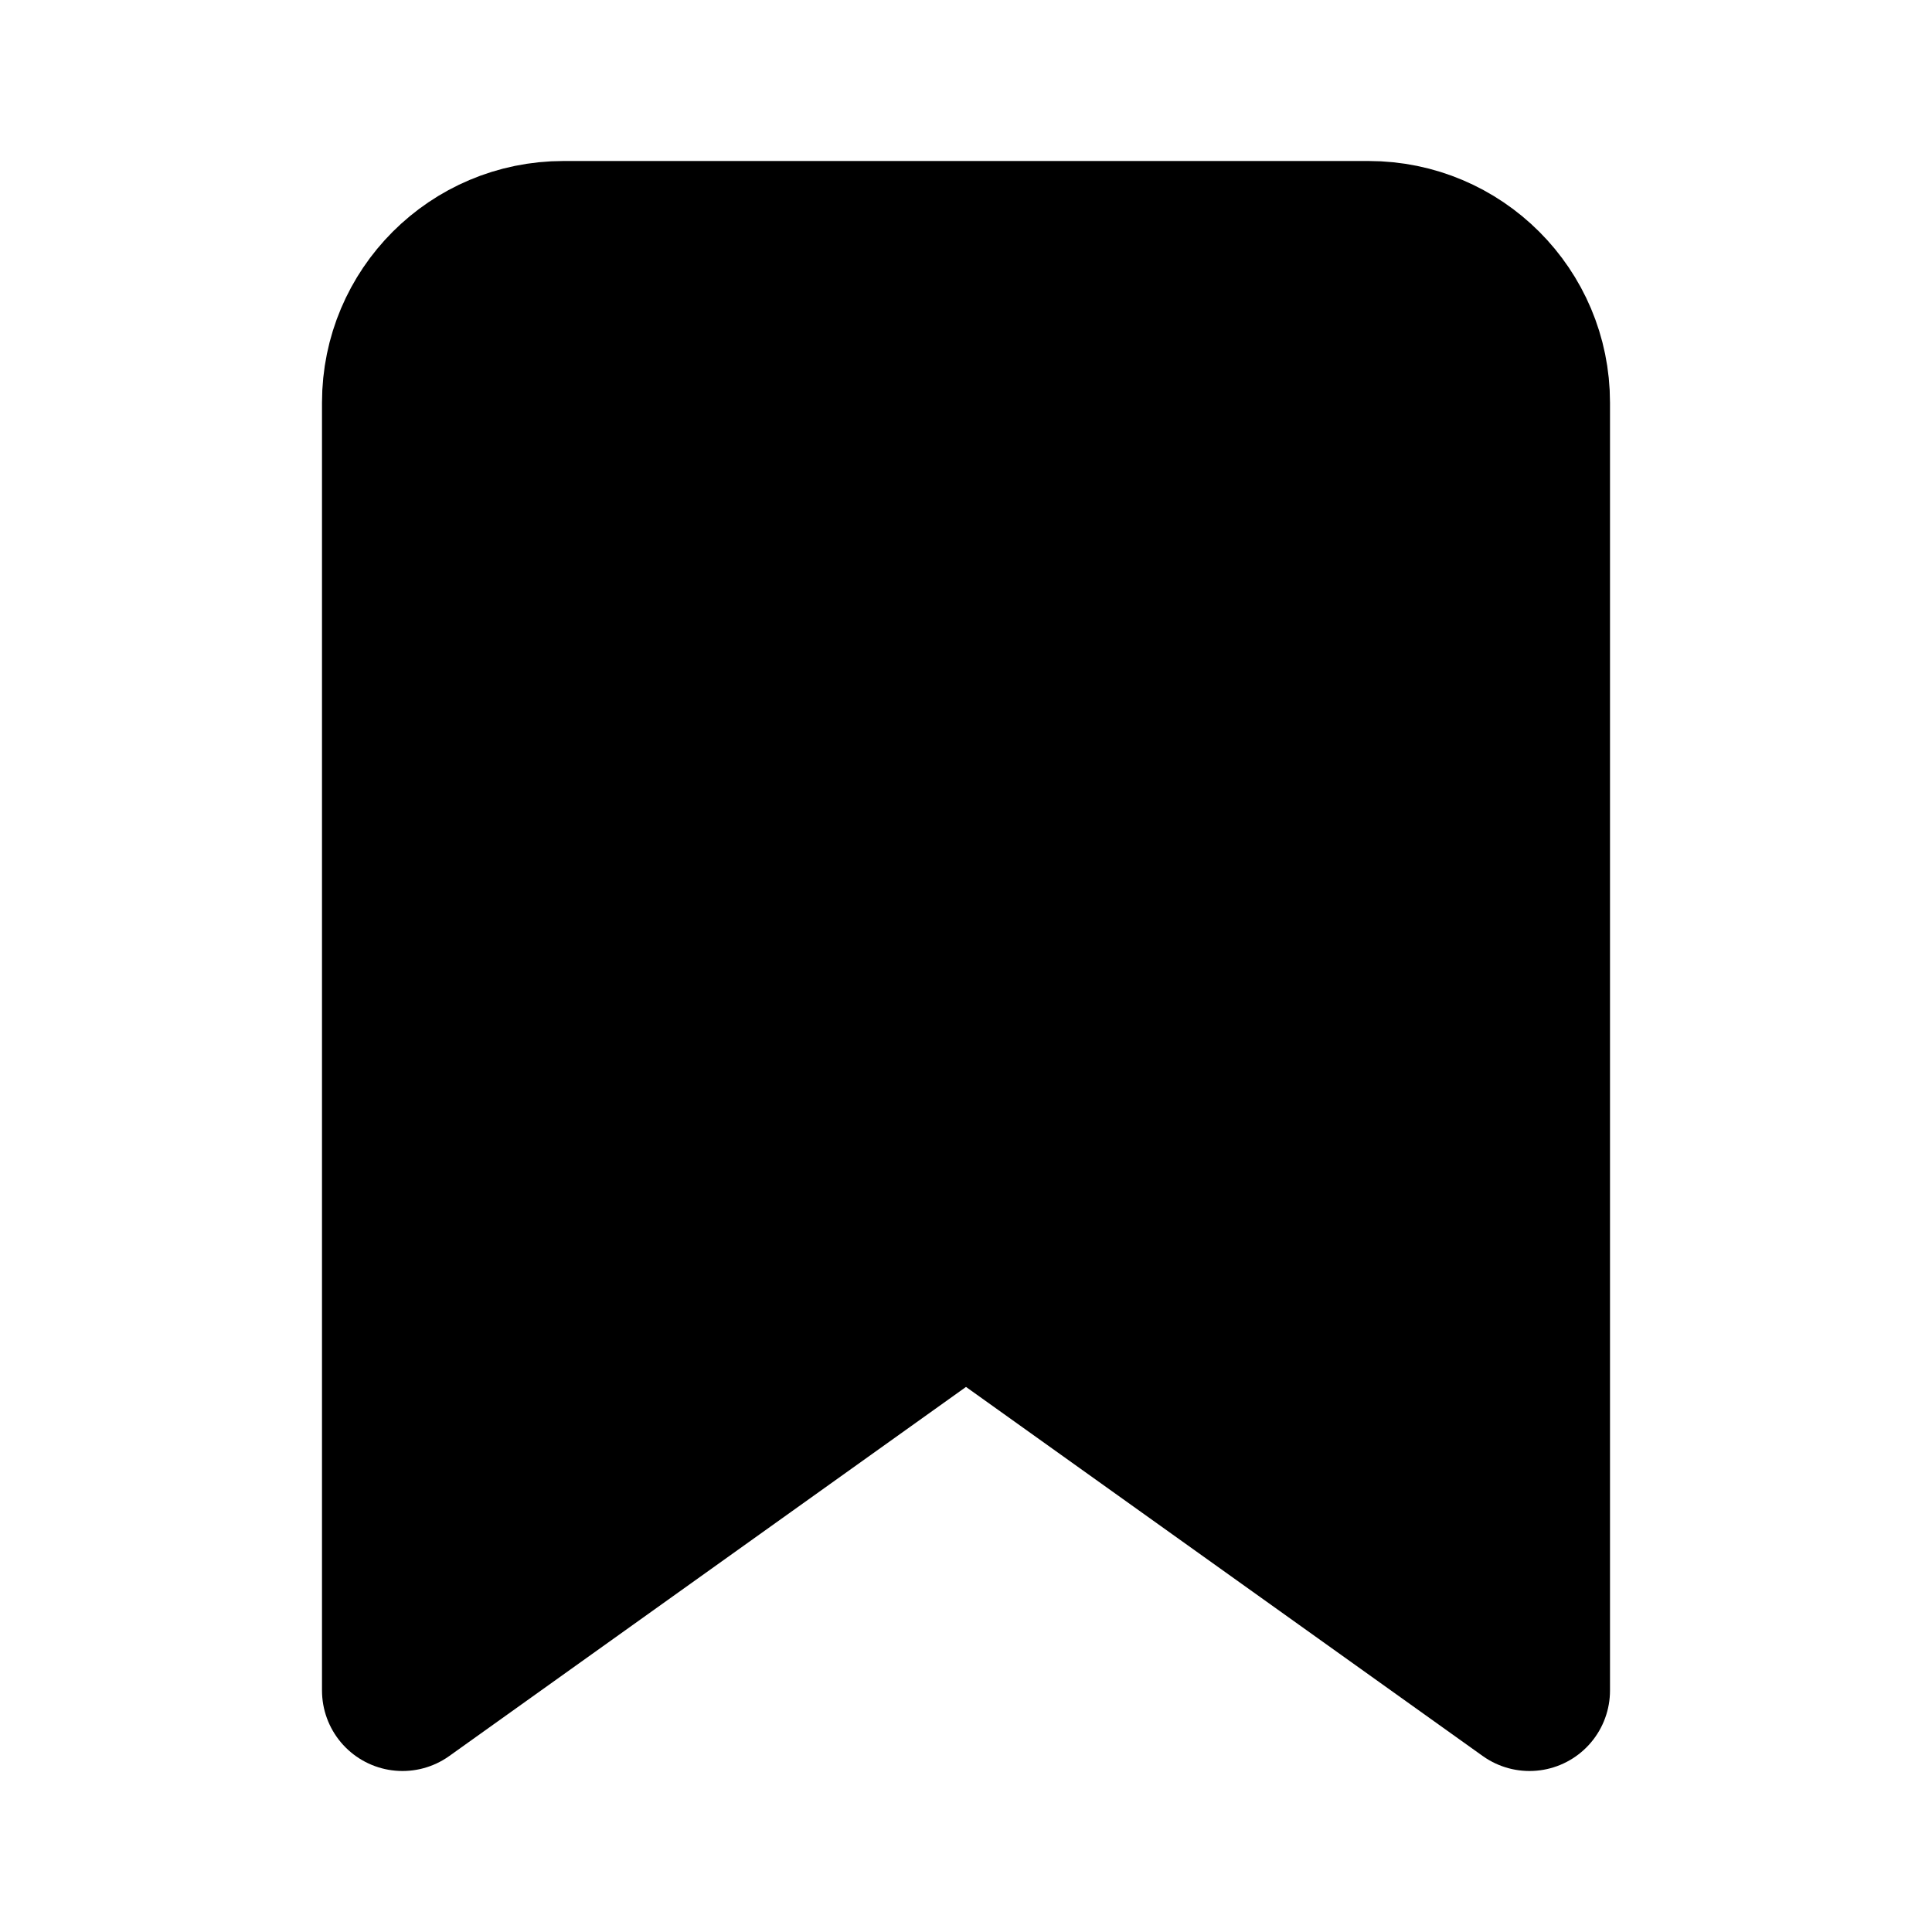
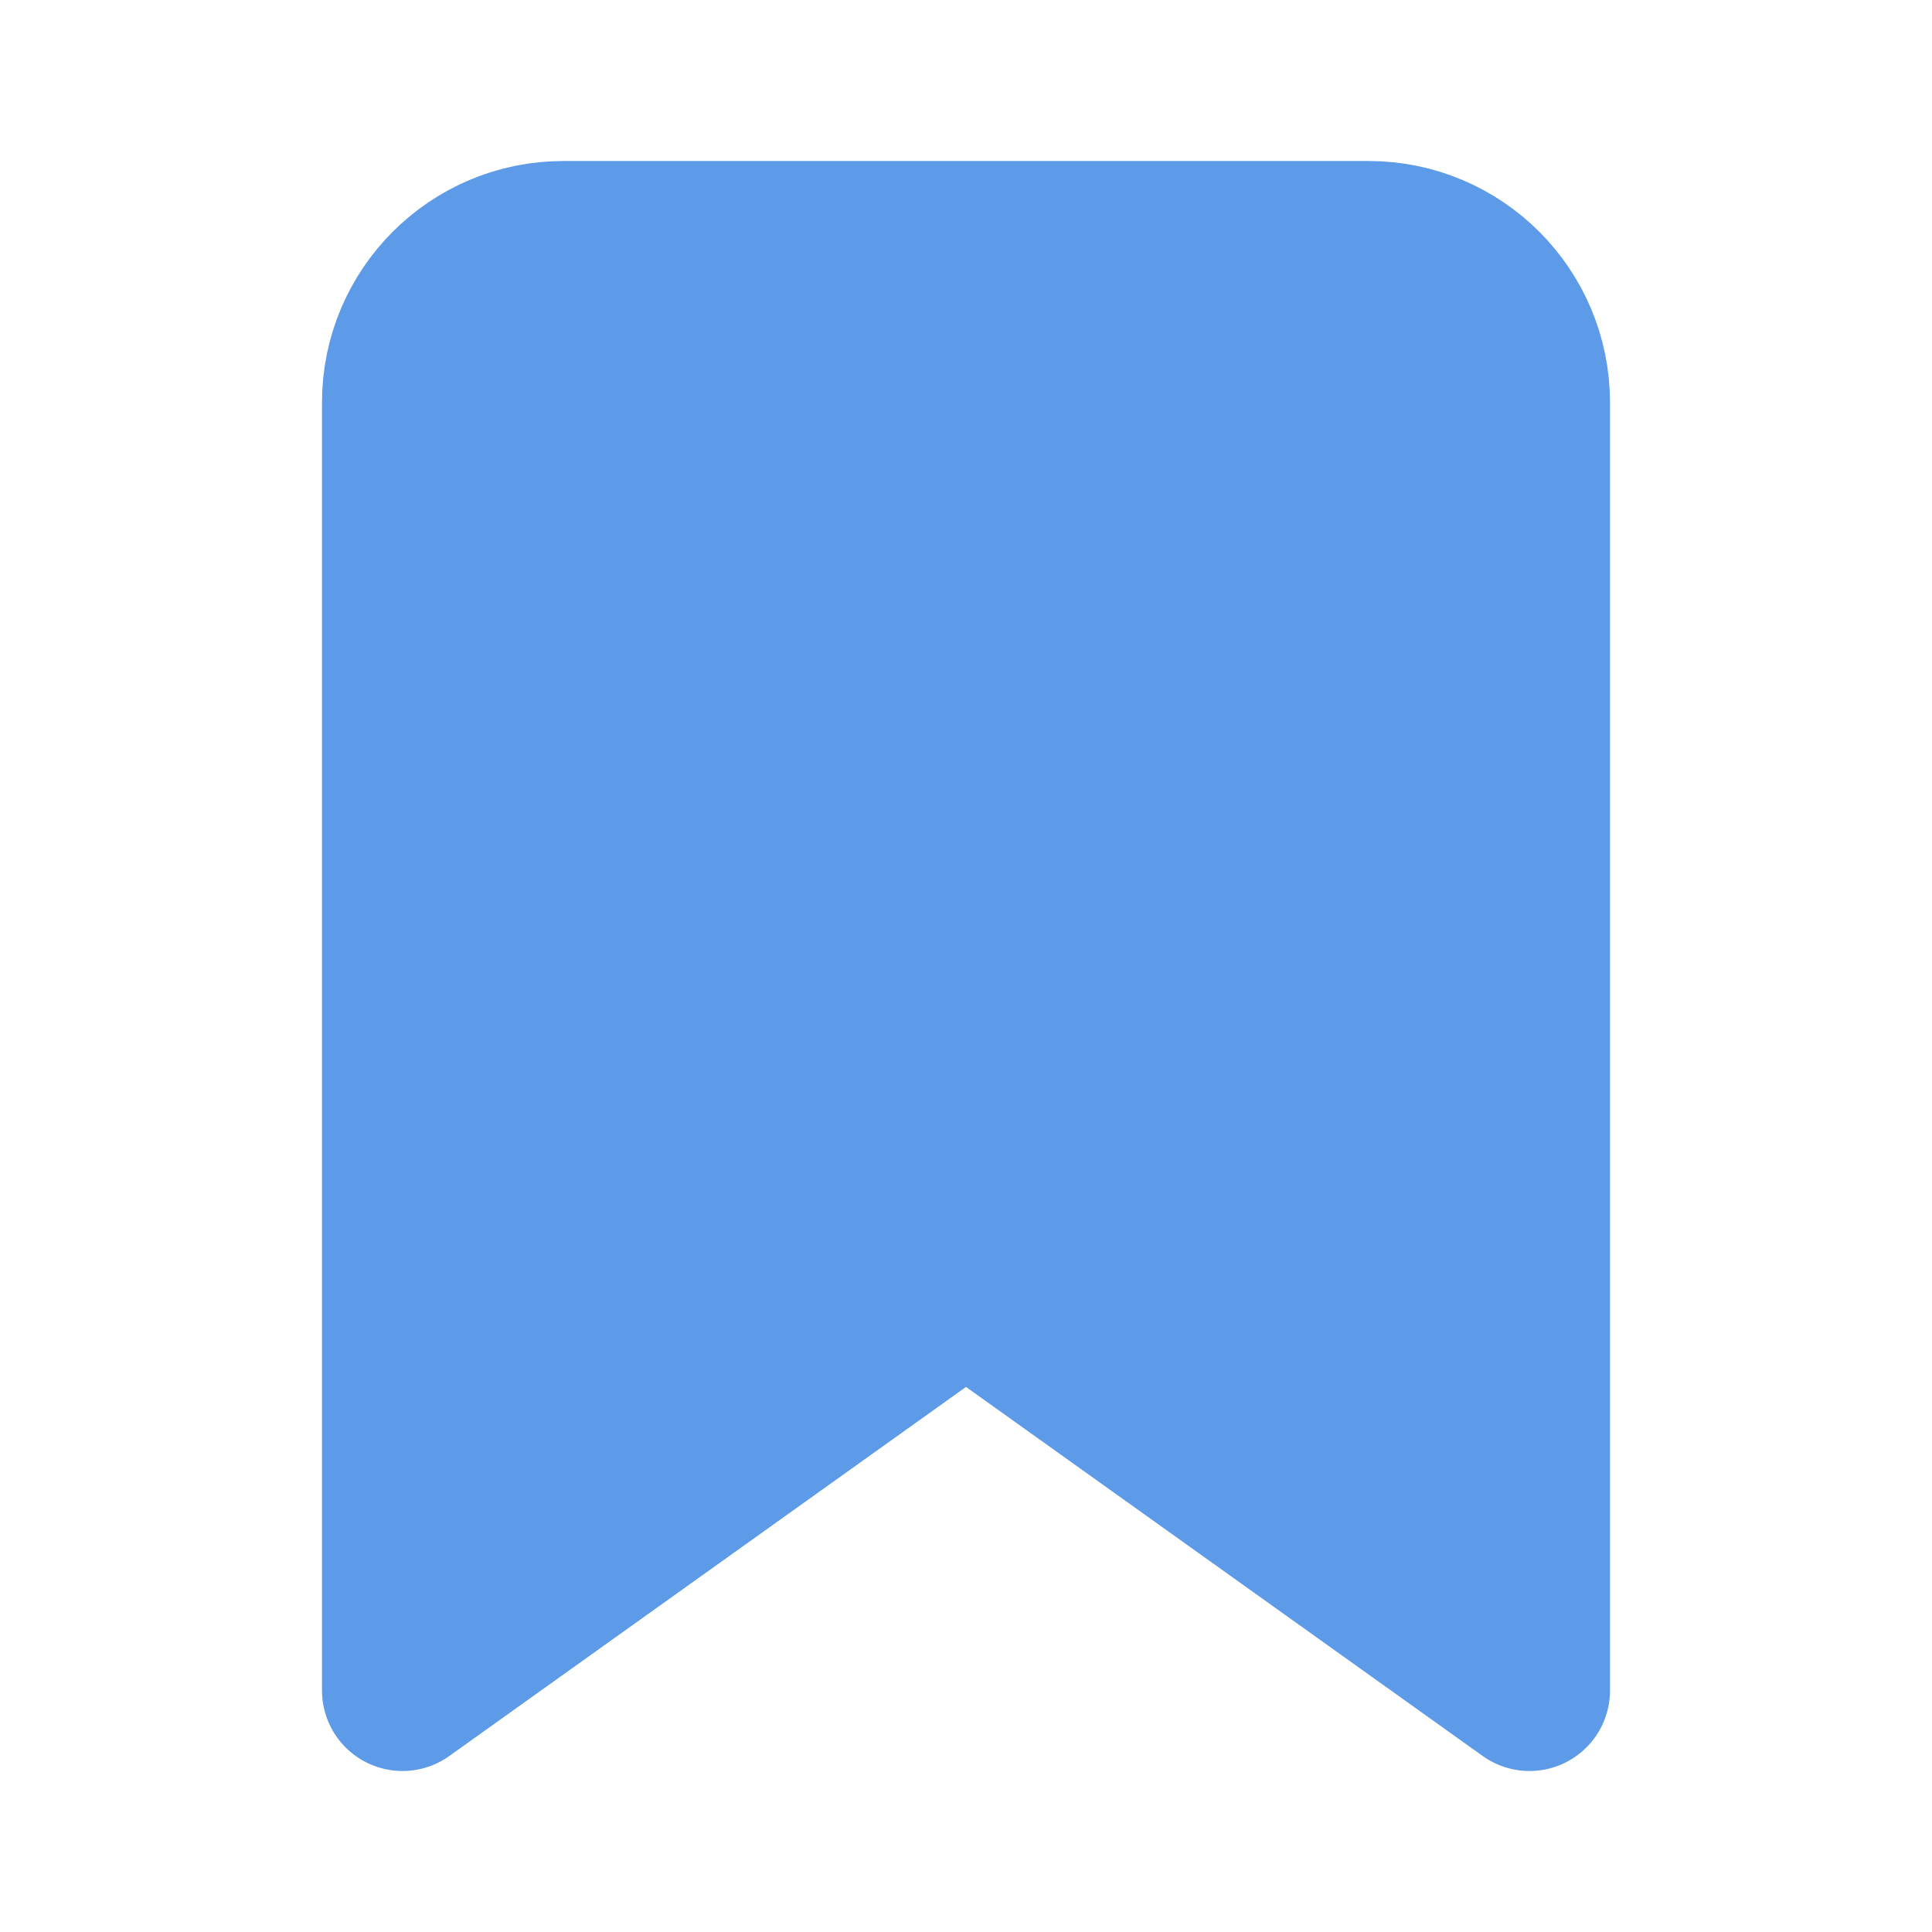
- <svg xmlns="http://www.w3.org/2000/svg" viewBox="0 0 24 24" fill="currentColor" stroke="currentColor" stroke-width="2" stroke-linecap="round" stroke-linejoin="round">
+ <svg xmlns="http://www.w3.org/2000/svg" viewBox="0 0 24 24" fill="#5D9AE8" stroke="#5D9AE8" stroke-width="2" stroke-linecap="round" stroke-linejoin="round">
  <path d="M19 21l-7-5-7 5V5a2 2 0 0 1 2-2h10a2 2 0 0 1 2 2v16z" />
</svg>
